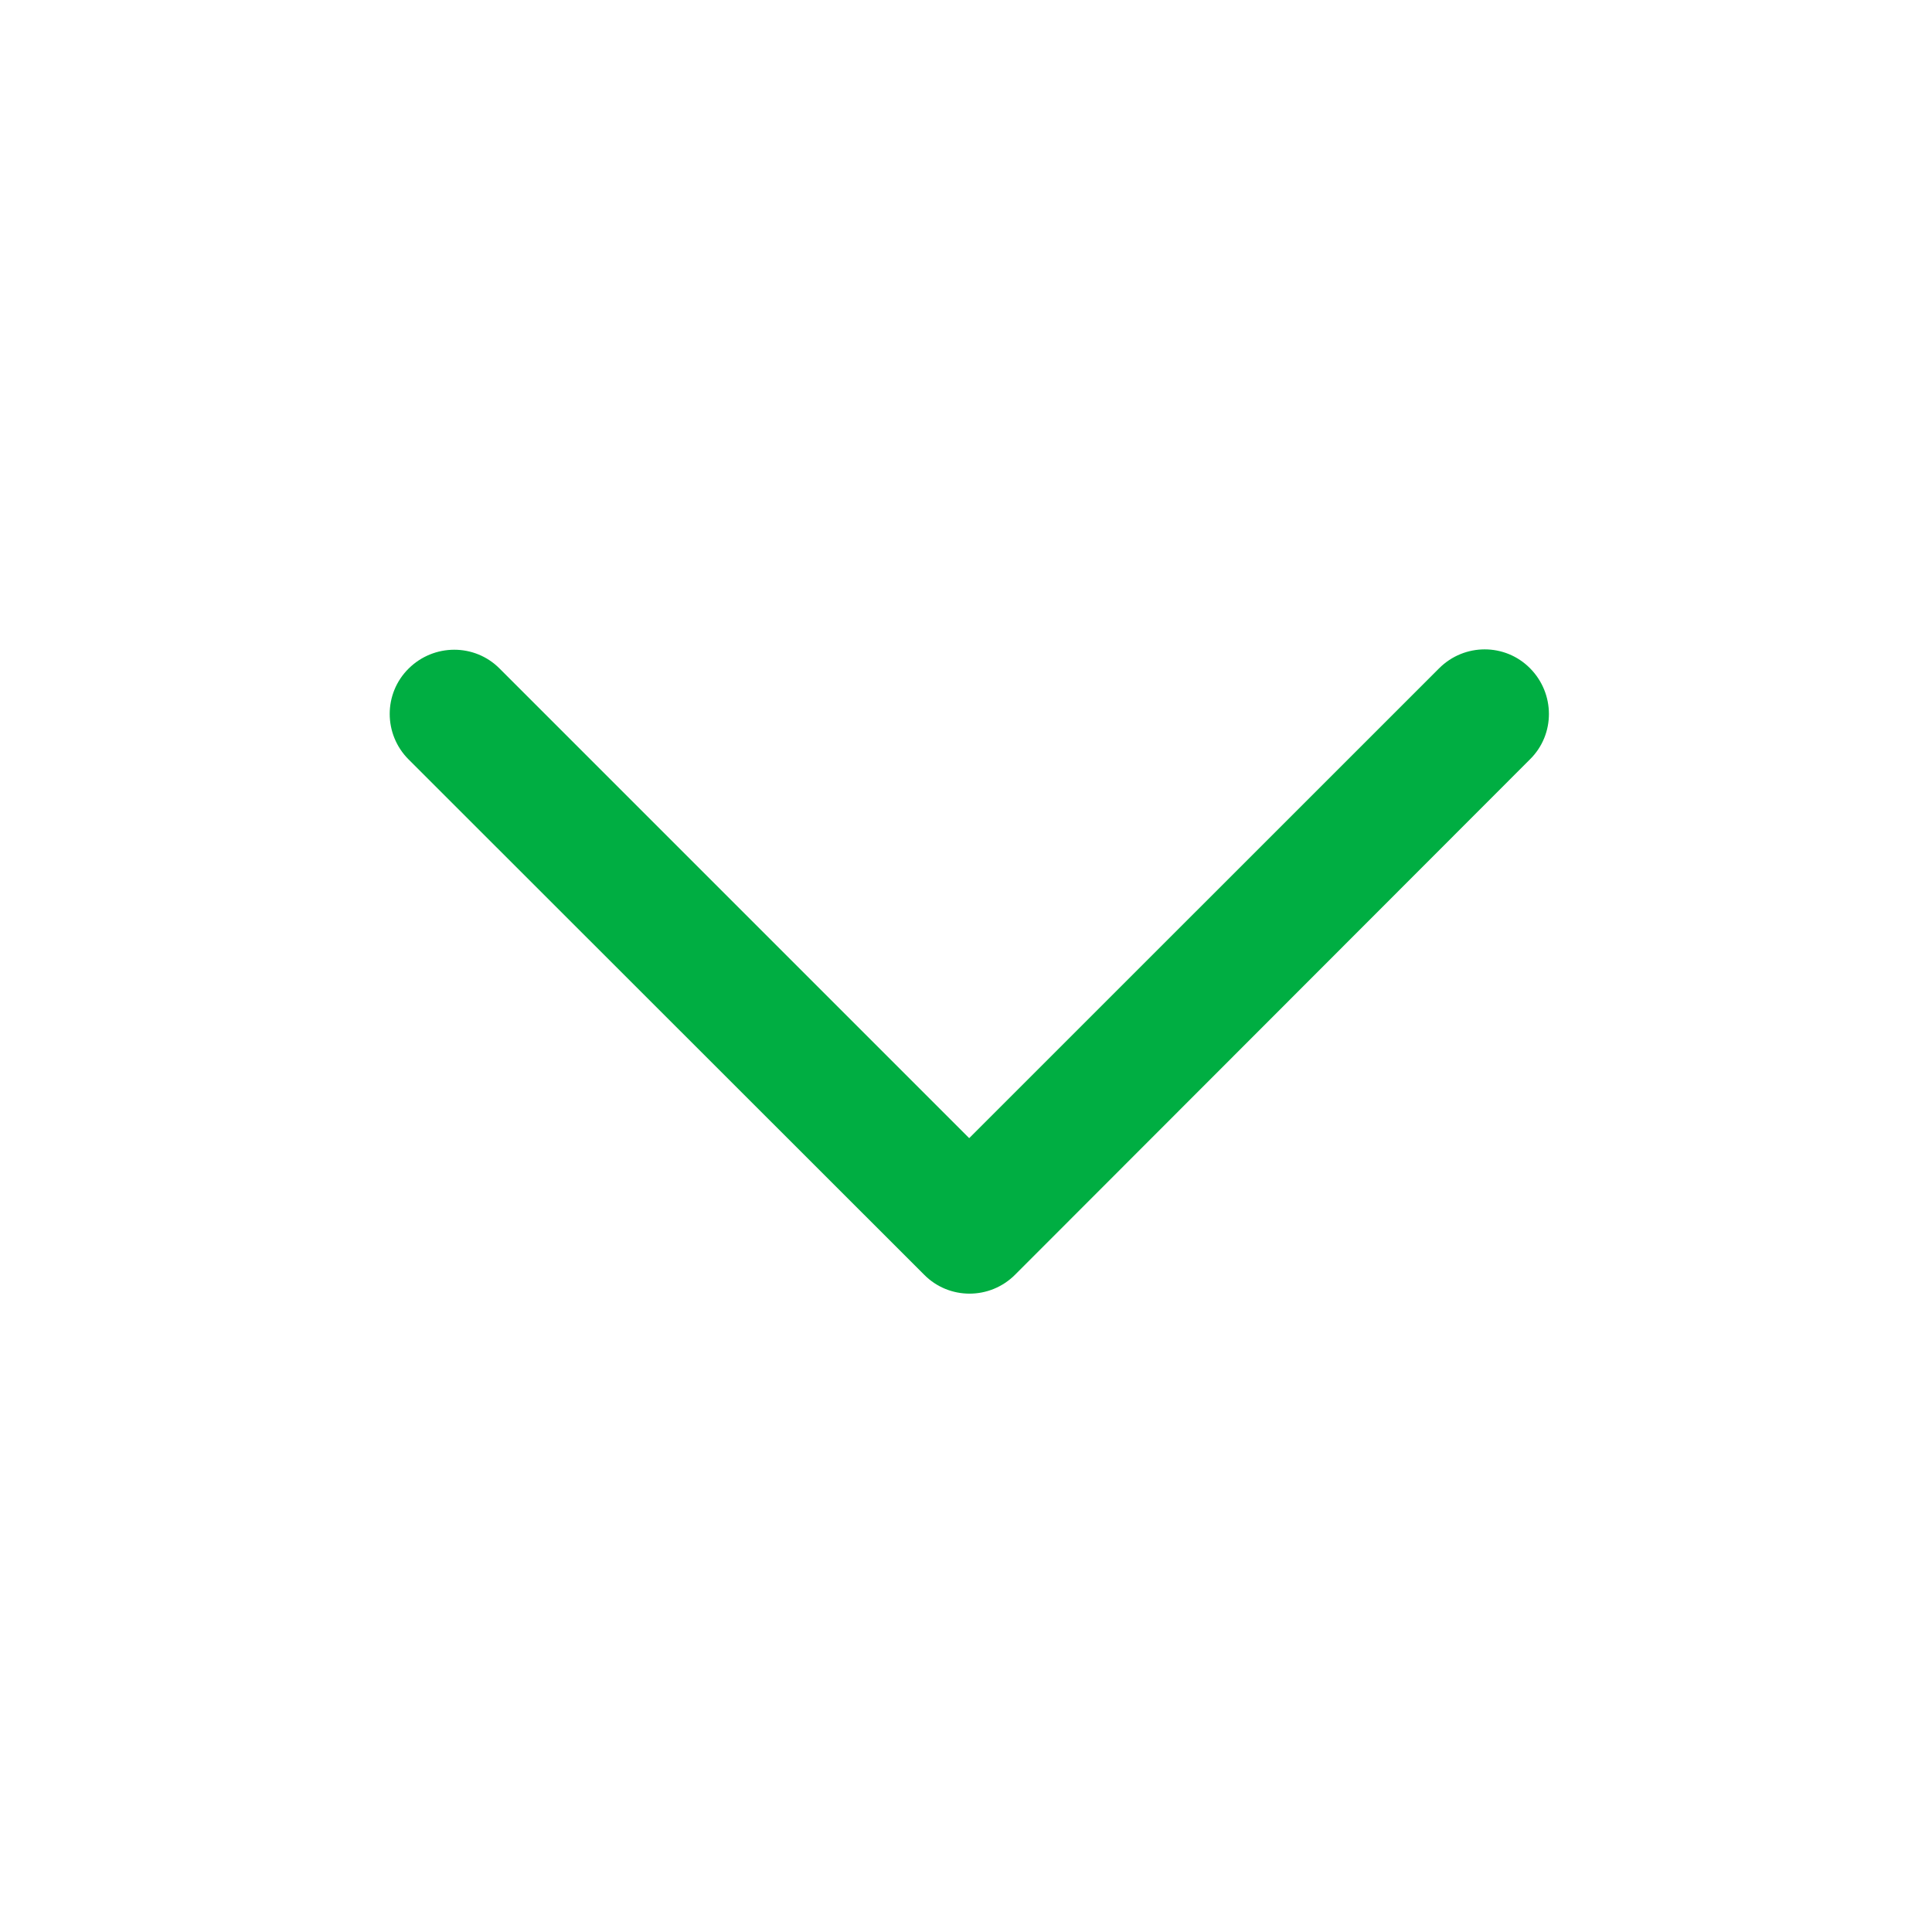
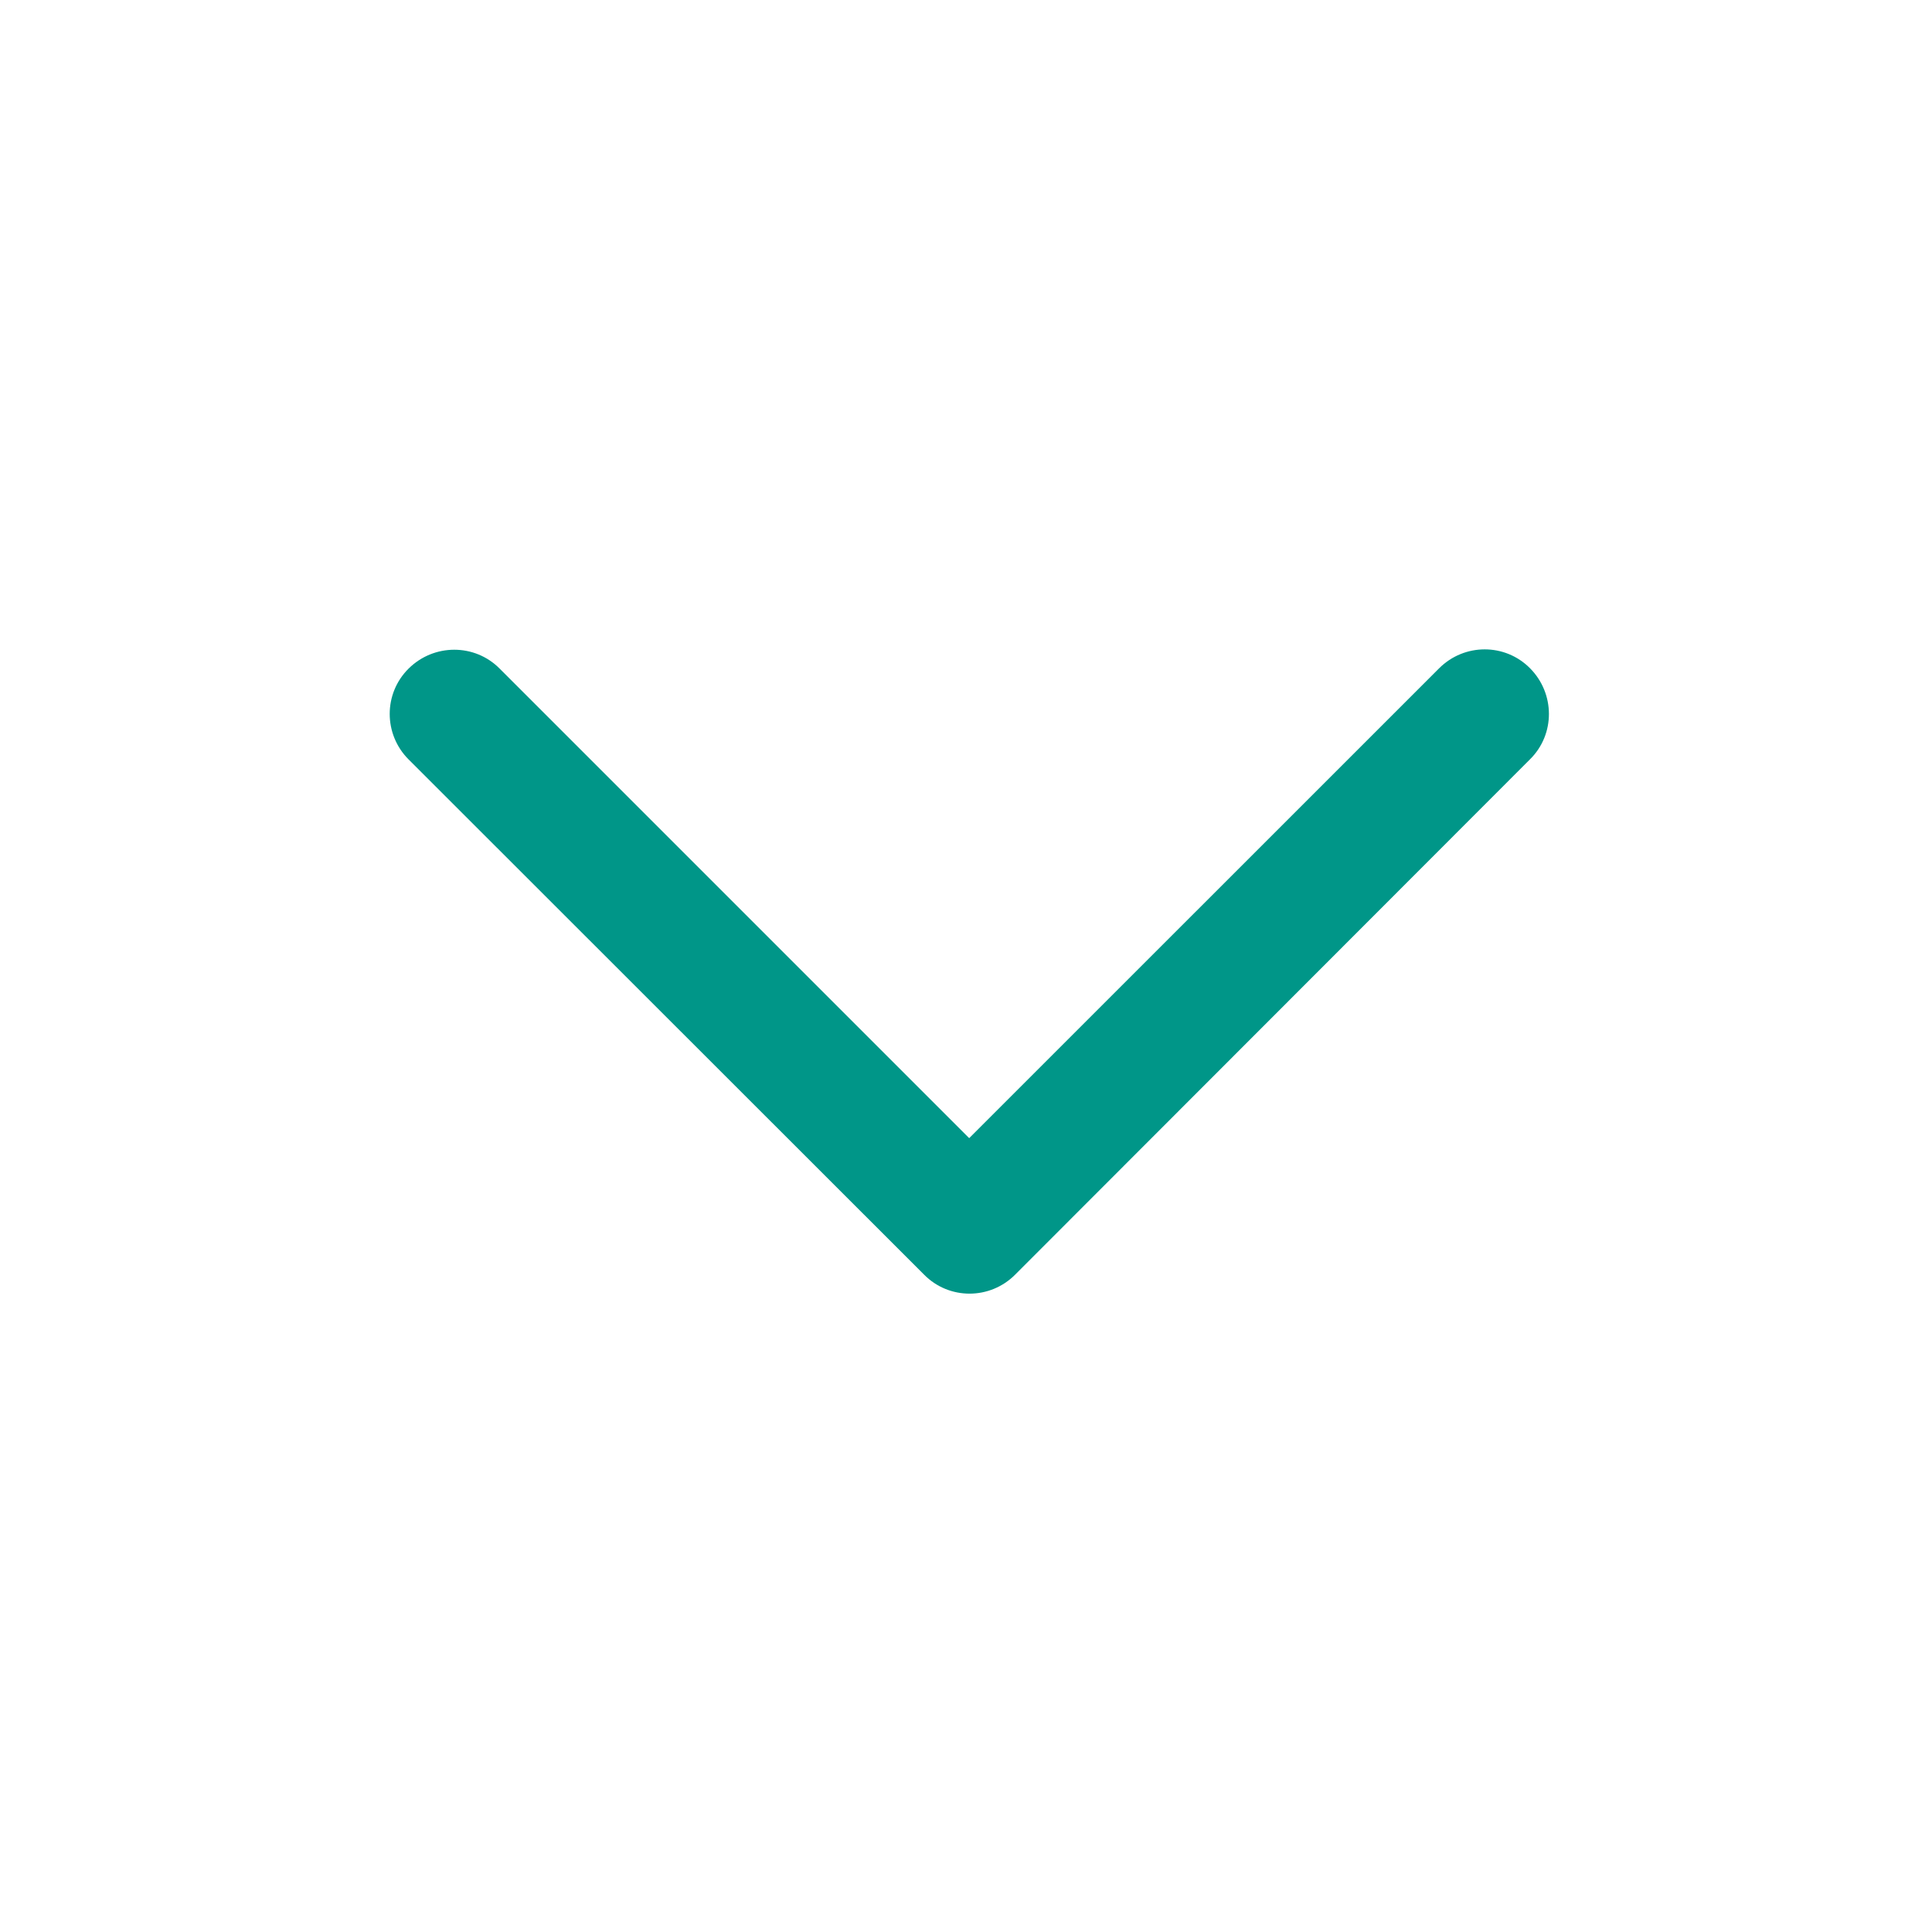
<svg xmlns="http://www.w3.org/2000/svg" width="20" height="20" viewBox="0 0 20 20" fill="none">
-   <path d="M10.508 13.196C10.247 13.457 9.825 13.457 9.567 13.196L4.23 7.862C3.969 7.601 3.969 7.179 4.23 6.921C4.491 6.662 4.913 6.66 5.172 6.921L10.033 11.782L14.898 6.918C15.159 6.657 15.581 6.657 15.839 6.918C16.098 7.179 16.101 7.601 15.839 7.86L10.508 13.196Z" fill="#00AE42" />
+   <path d="M10.508 13.196C10.247 13.457 9.825 13.457 9.567 13.196L4.23 7.862C3.969 7.601 3.969 7.179 4.23 6.921C4.491 6.662 4.913 6.66 5.172 6.921L10.033 11.782L14.898 6.918C15.159 6.657 15.581 6.657 15.839 6.918C16.098 7.179 16.101 7.601 15.839 7.86L10.508 13.196Z" fill="#009688" />
</svg>
